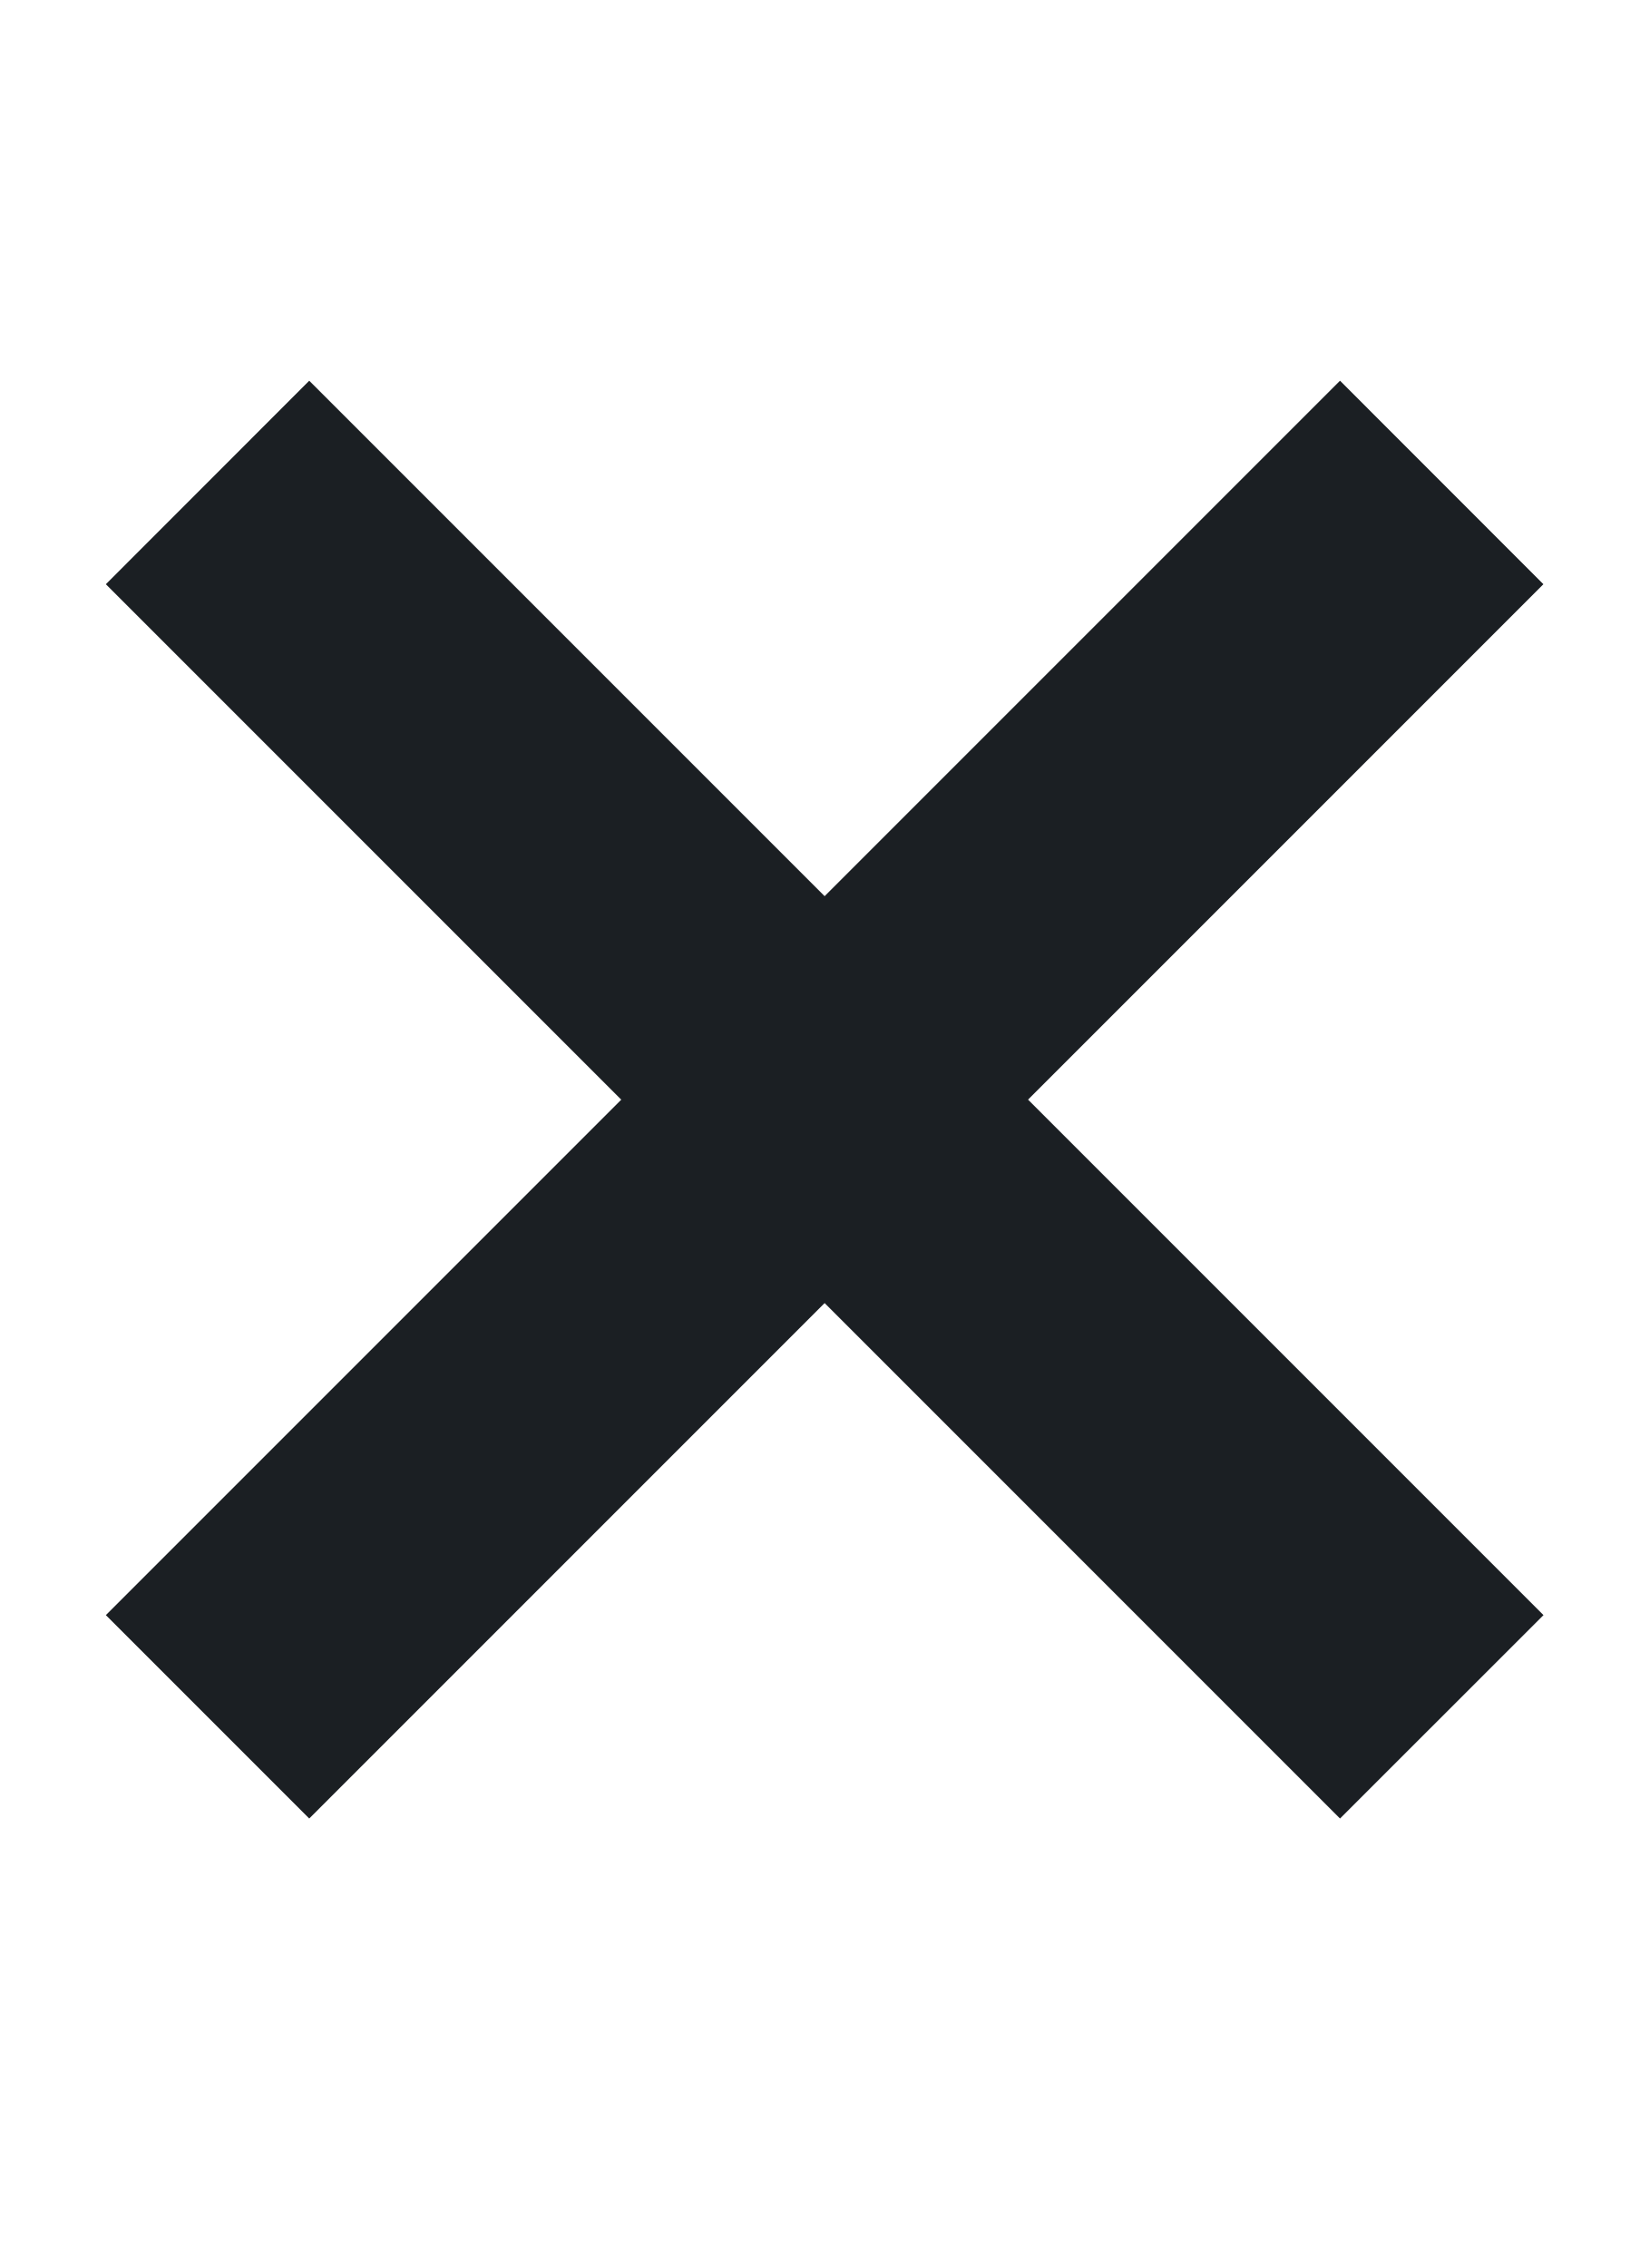
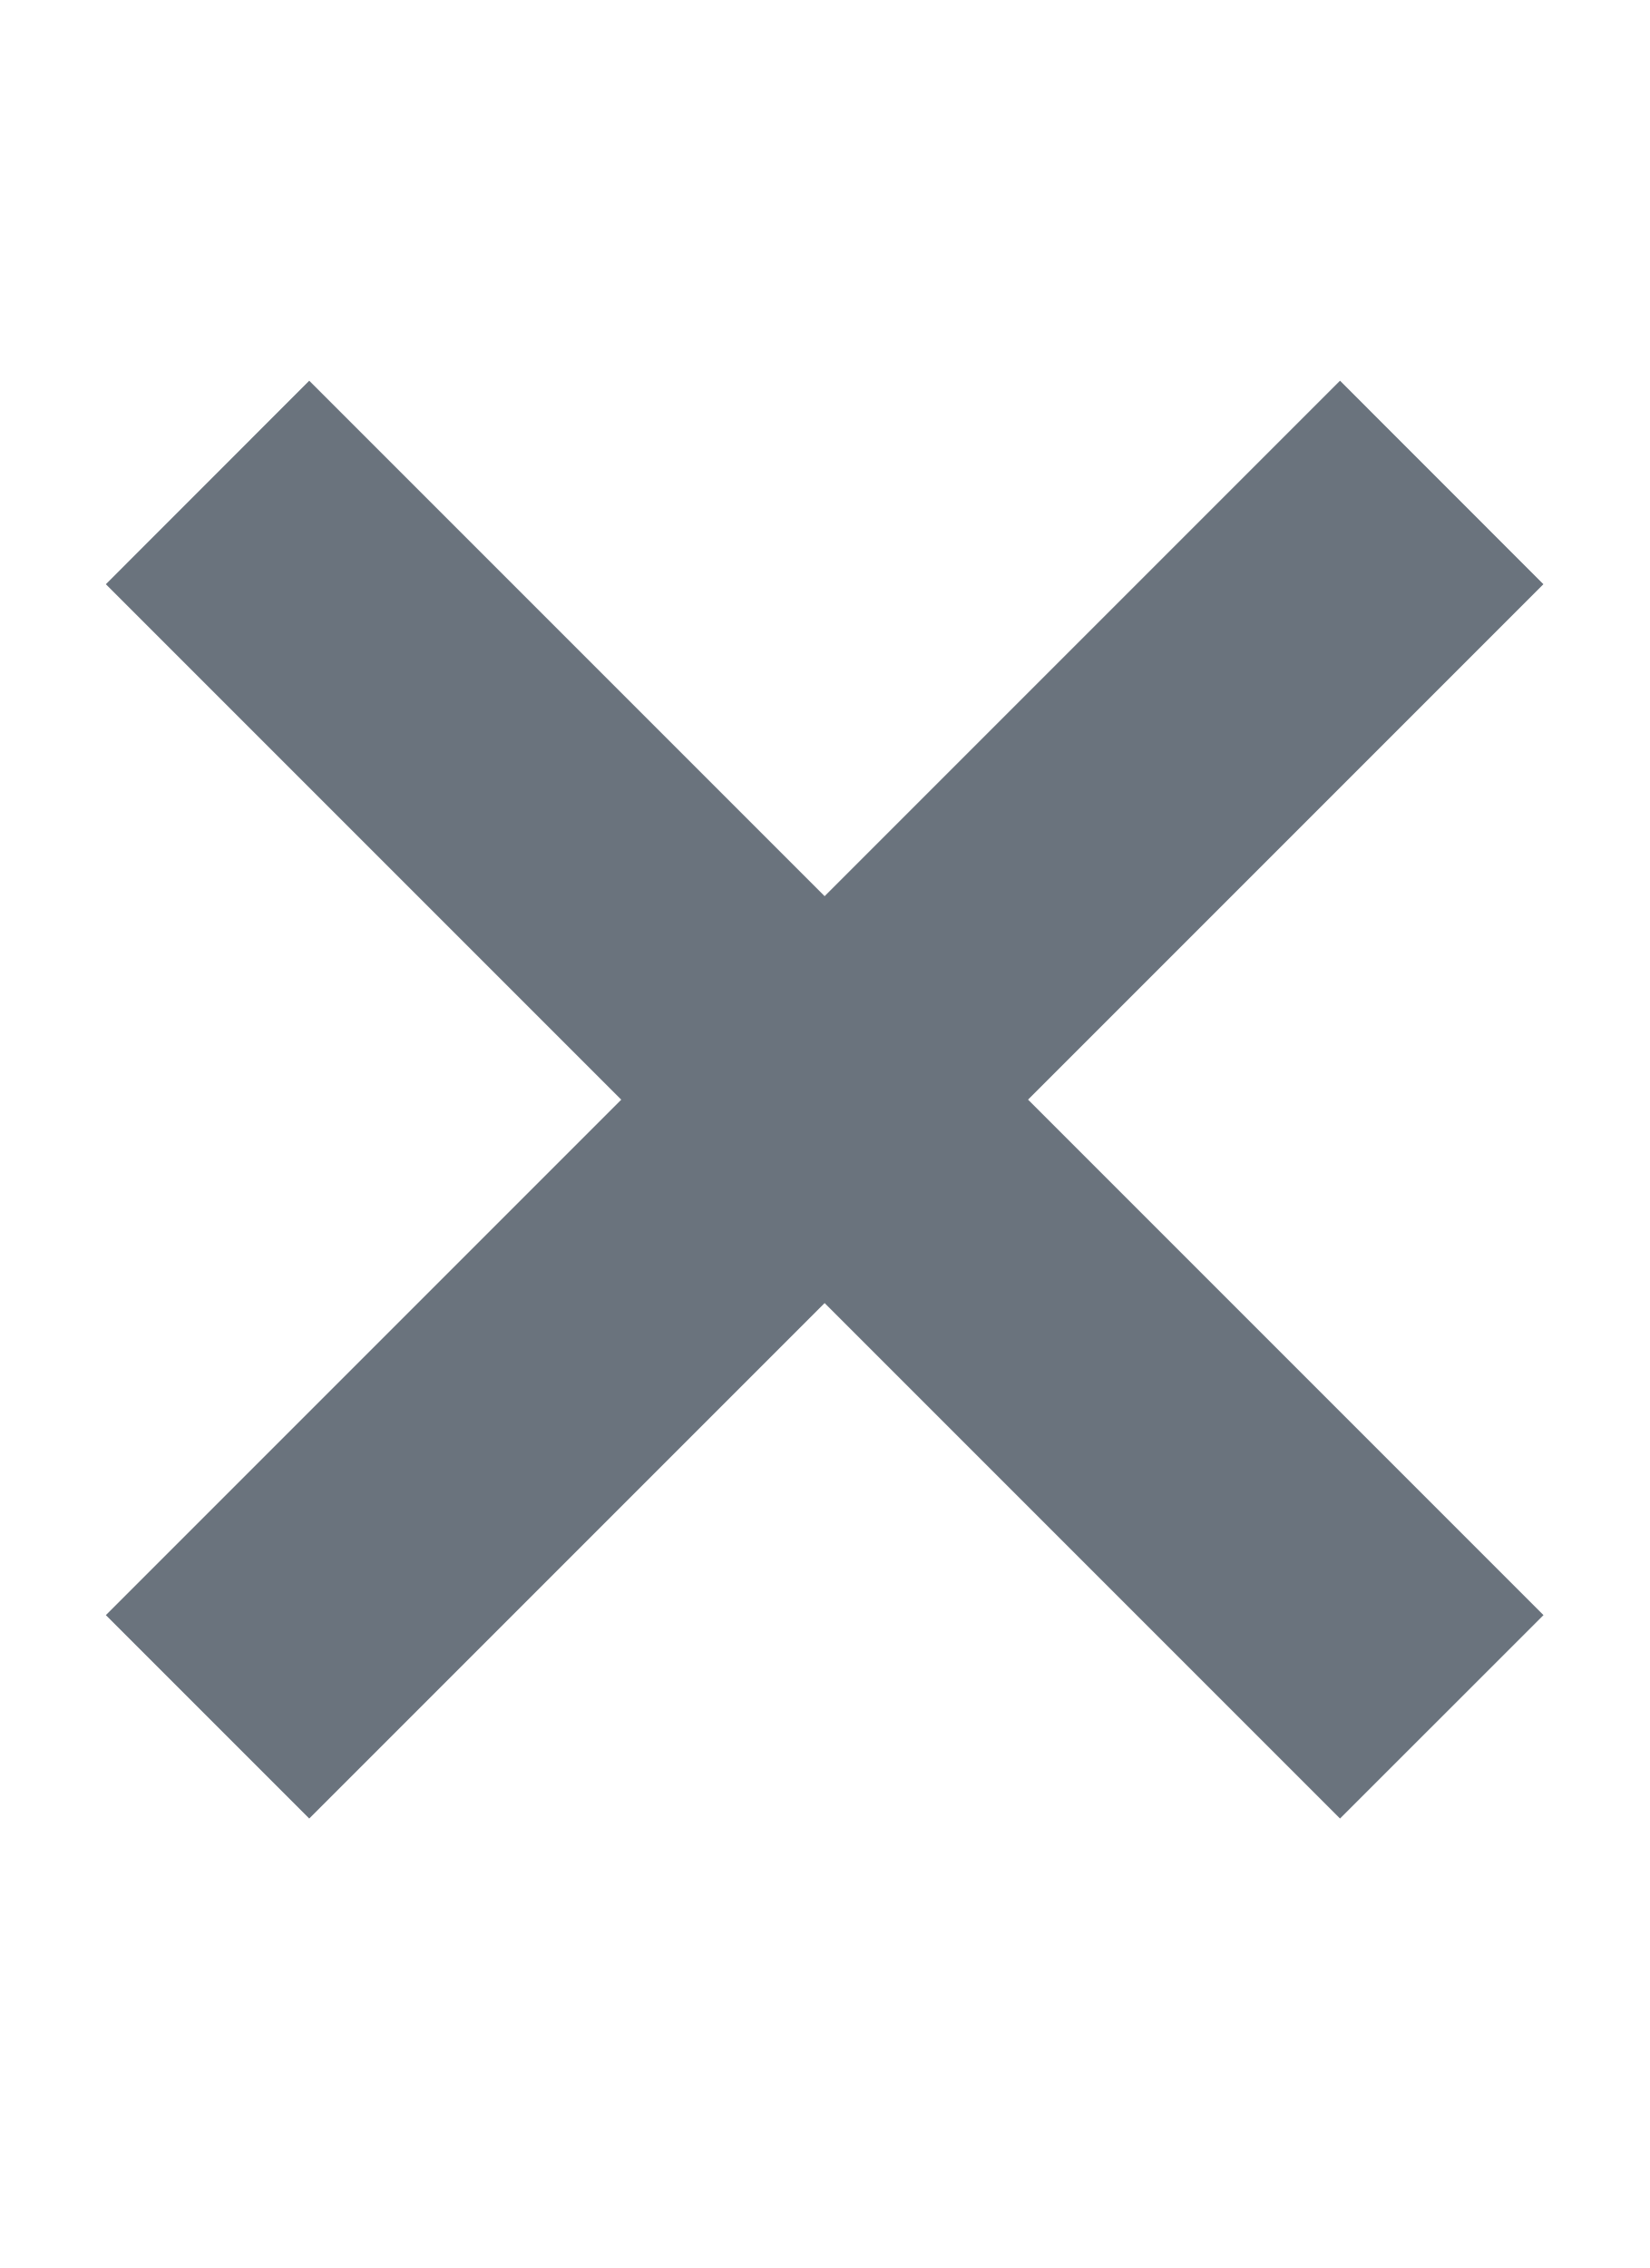
<svg xmlns="http://www.w3.org/2000/svg" width="16" height="22" viewBox="0 0 16 22" fill="none">
-   <path fill-rule="evenodd" clip-rule="evenodd" d="M9.974 10.667l5 5L13 17.64l-5-5-5 5-1.973-1.973 5-5-5-5L3 3.693l5 5 5-5 1.973 1.974-5 5z" fill="#1B1F23" />
+   <path fill-rule="evenodd" clip-rule="evenodd" d="M9.974 10.667l5 5L13 17.64l-5-5-5 5-1.973-1.973 5-5-5-5L3 3.693l5 5 5-5 1.973 1.974-5 5z" fill="#6a737d" />
</svg>
